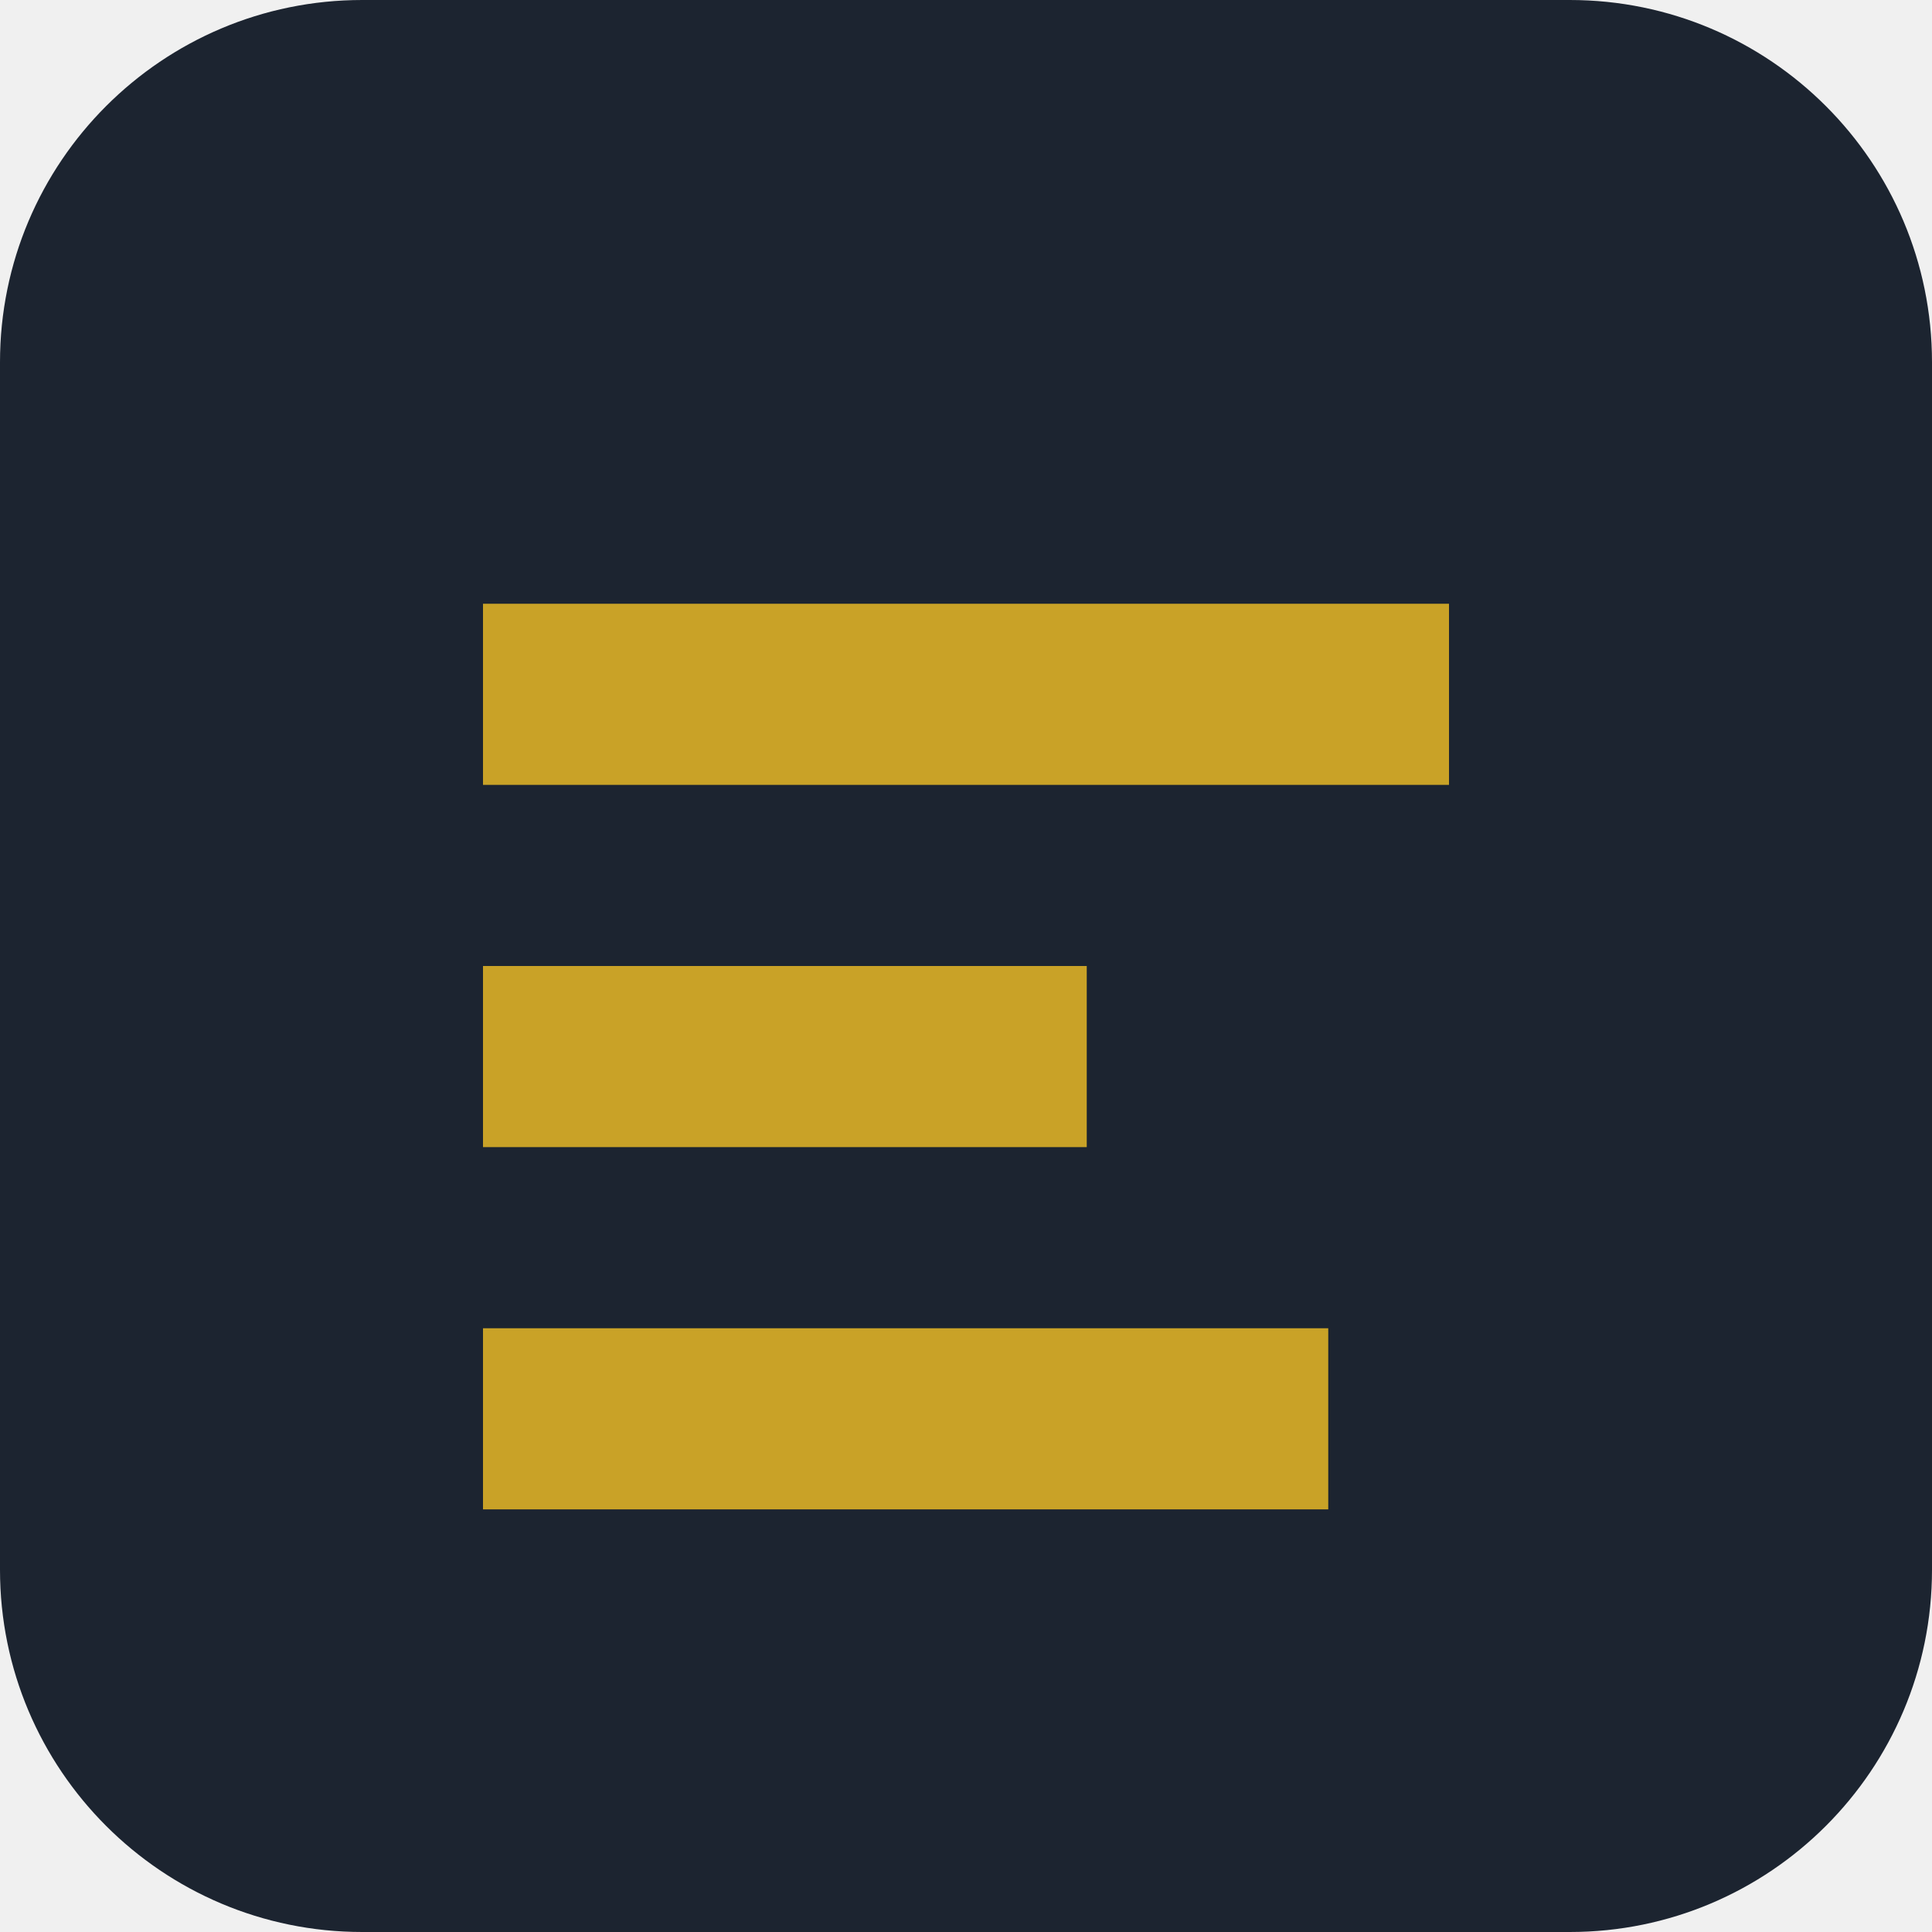
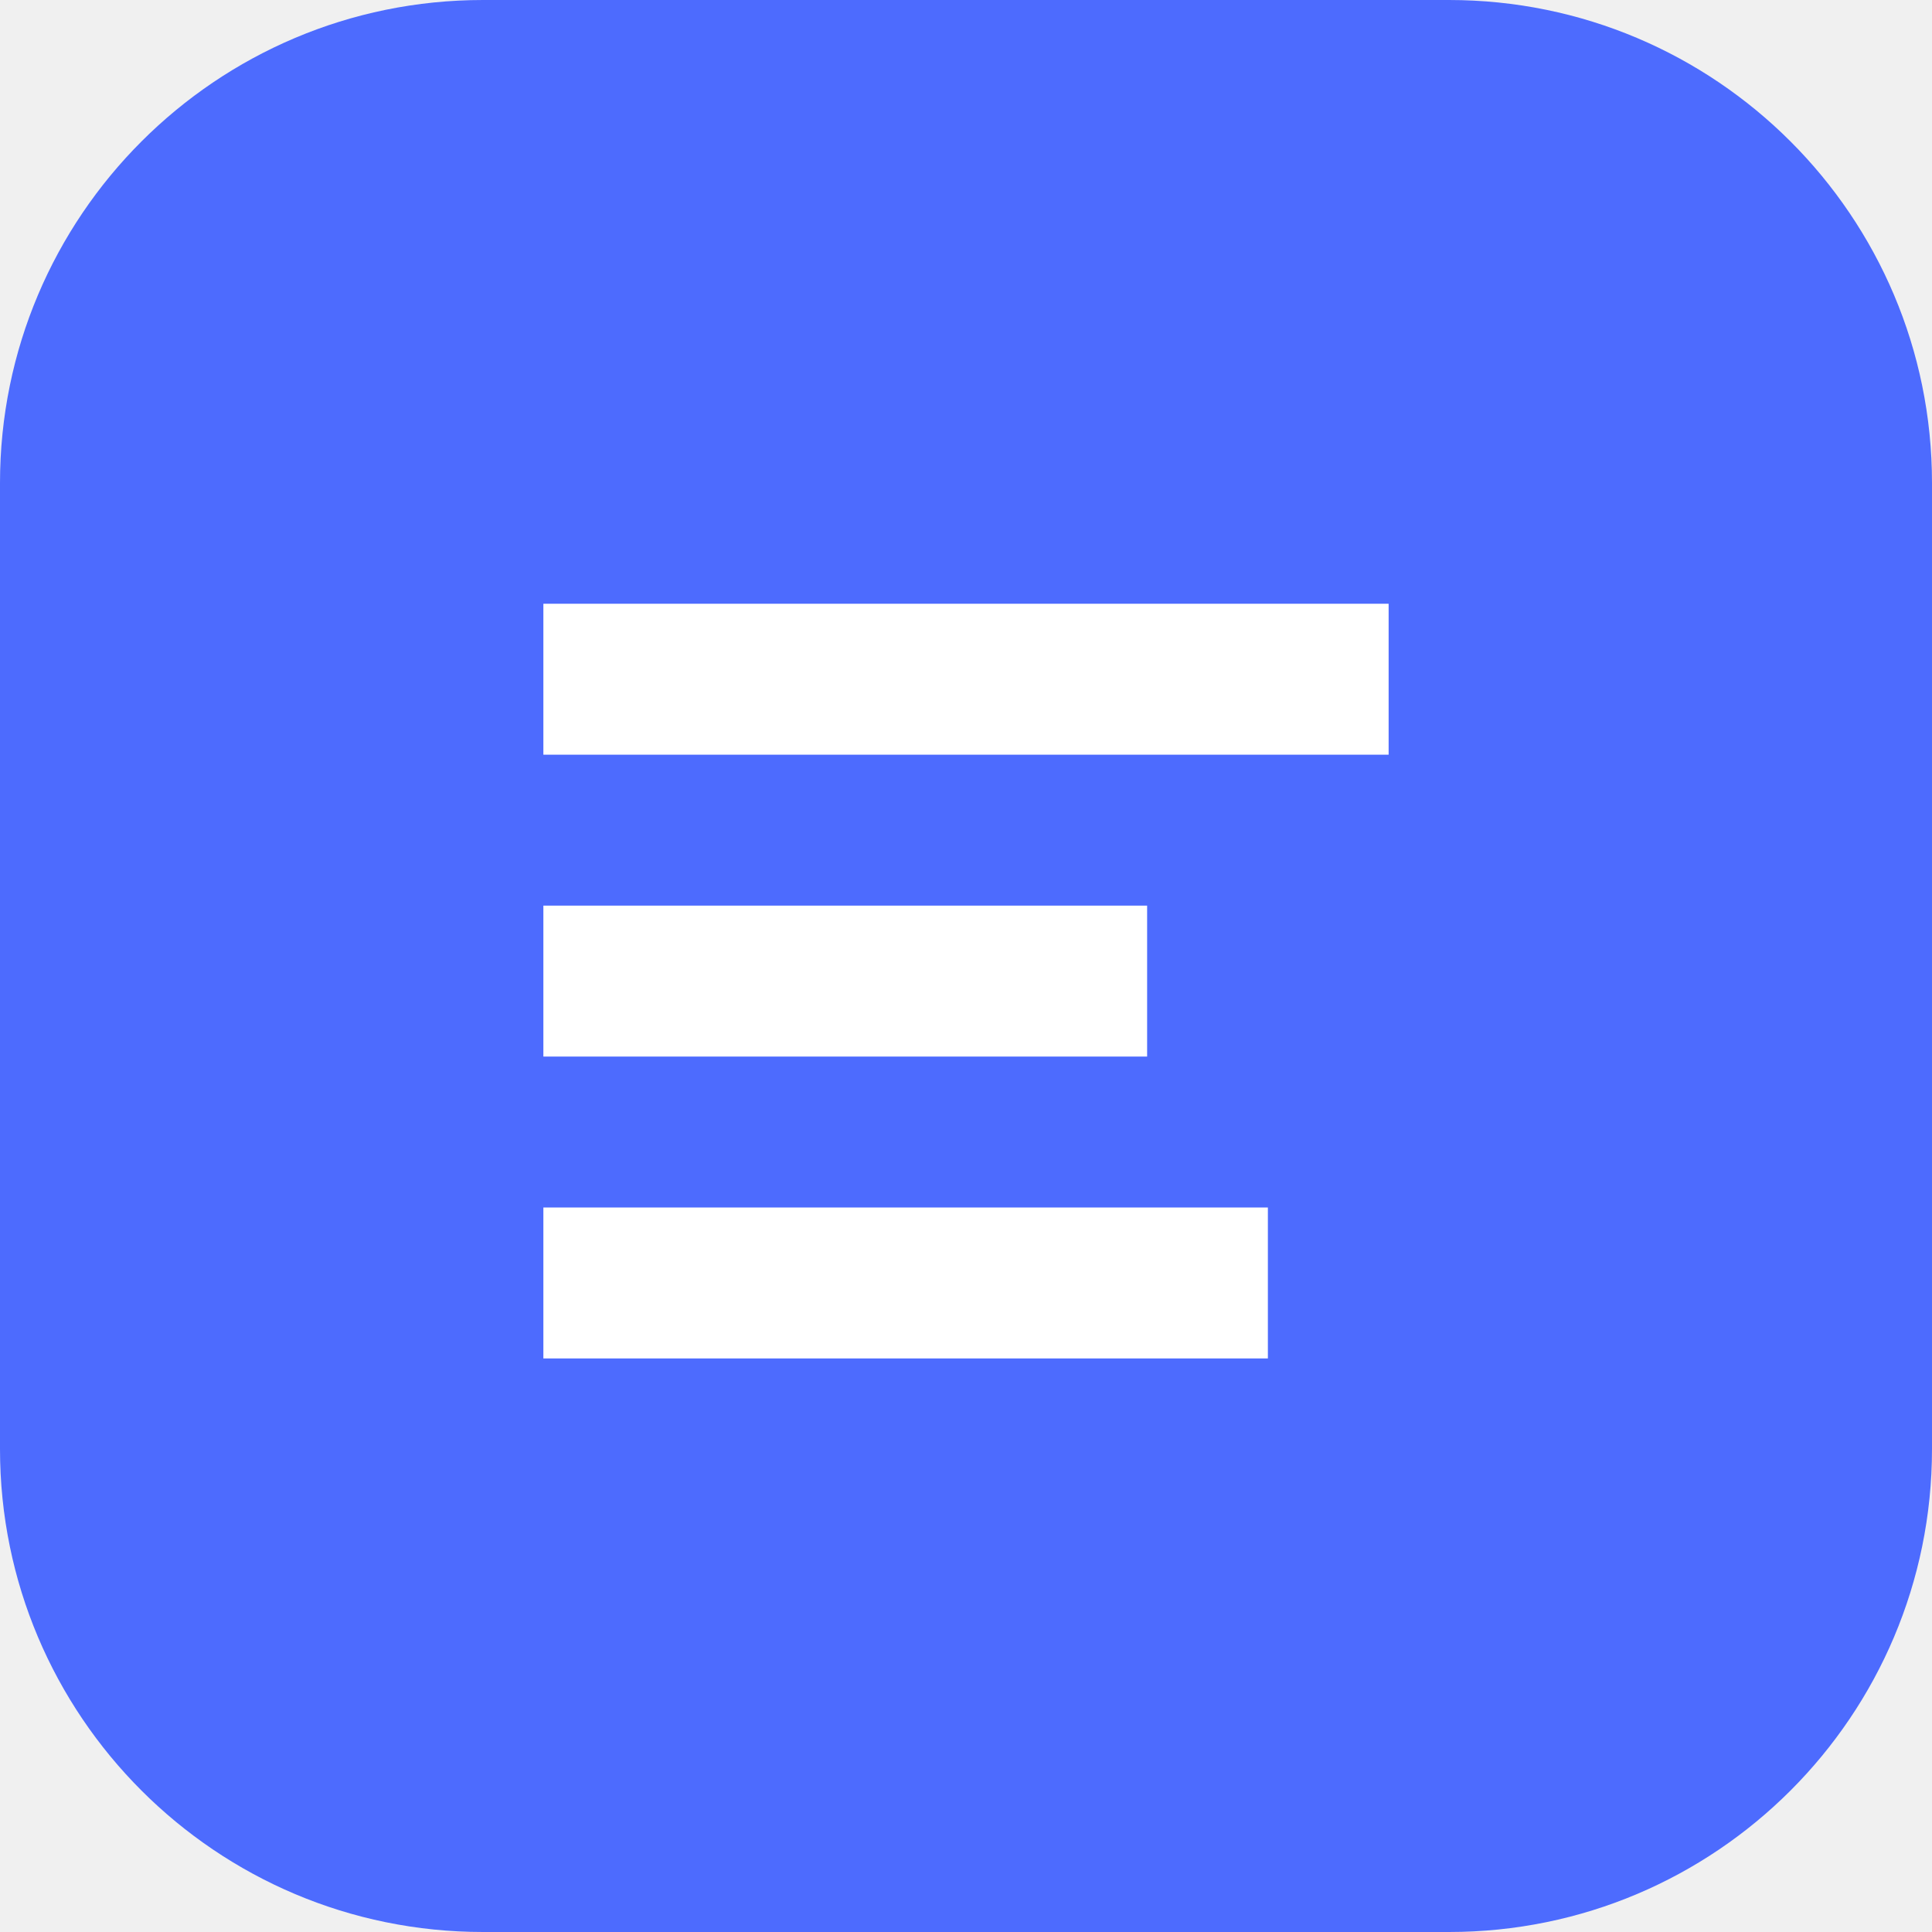
<svg xmlns="http://www.w3.org/2000/svg" viewBox="0 0 32 32" fill="none">
-   <rect width="32" height="32" rx="6" fill="#1c2430" />
-   <path d="M8 10h16v3H8V10zm0 6h10v3H8v-3zm0 6h14v3H8v-3z" fill="#c9a227" />
+   <rect width="32" height="32" rx="8" fill="#4d6bfe" />
+   <path d="M9 10h14v2.5H9V10zm0 5h10v2.5H9V15zm0 5h12v2.5H9V20z" fill="#fff" />
</svg>
